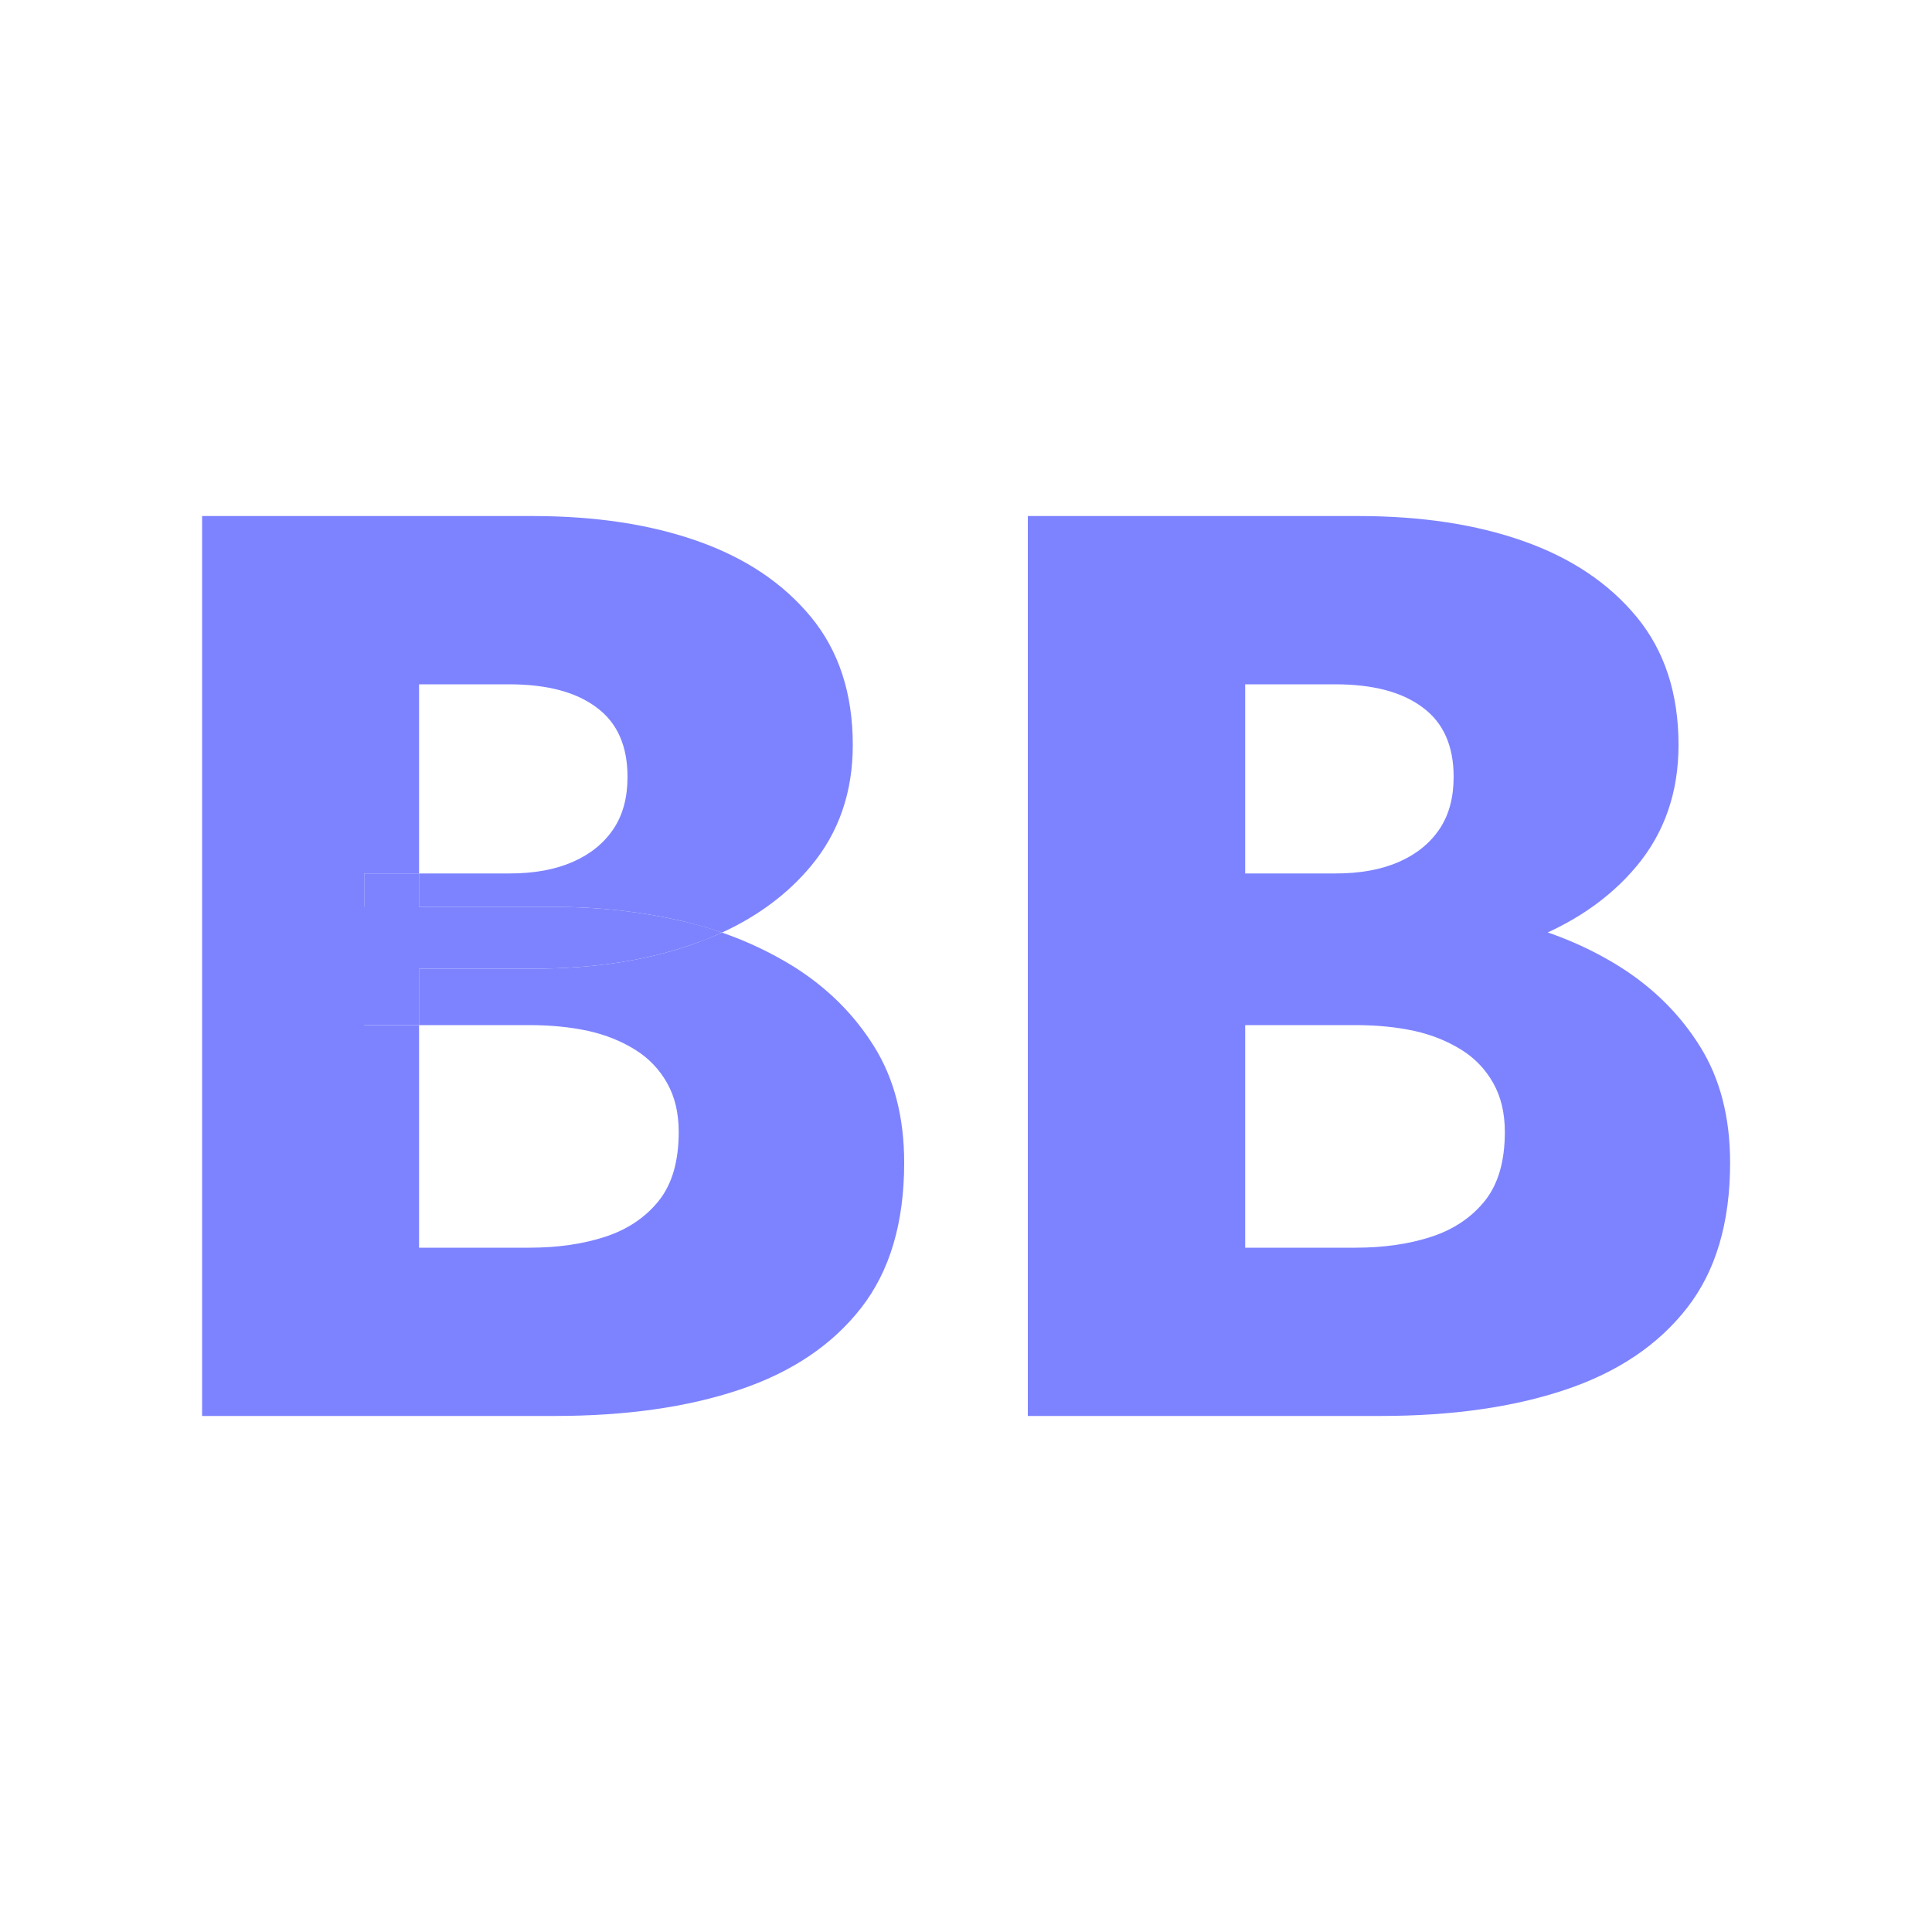
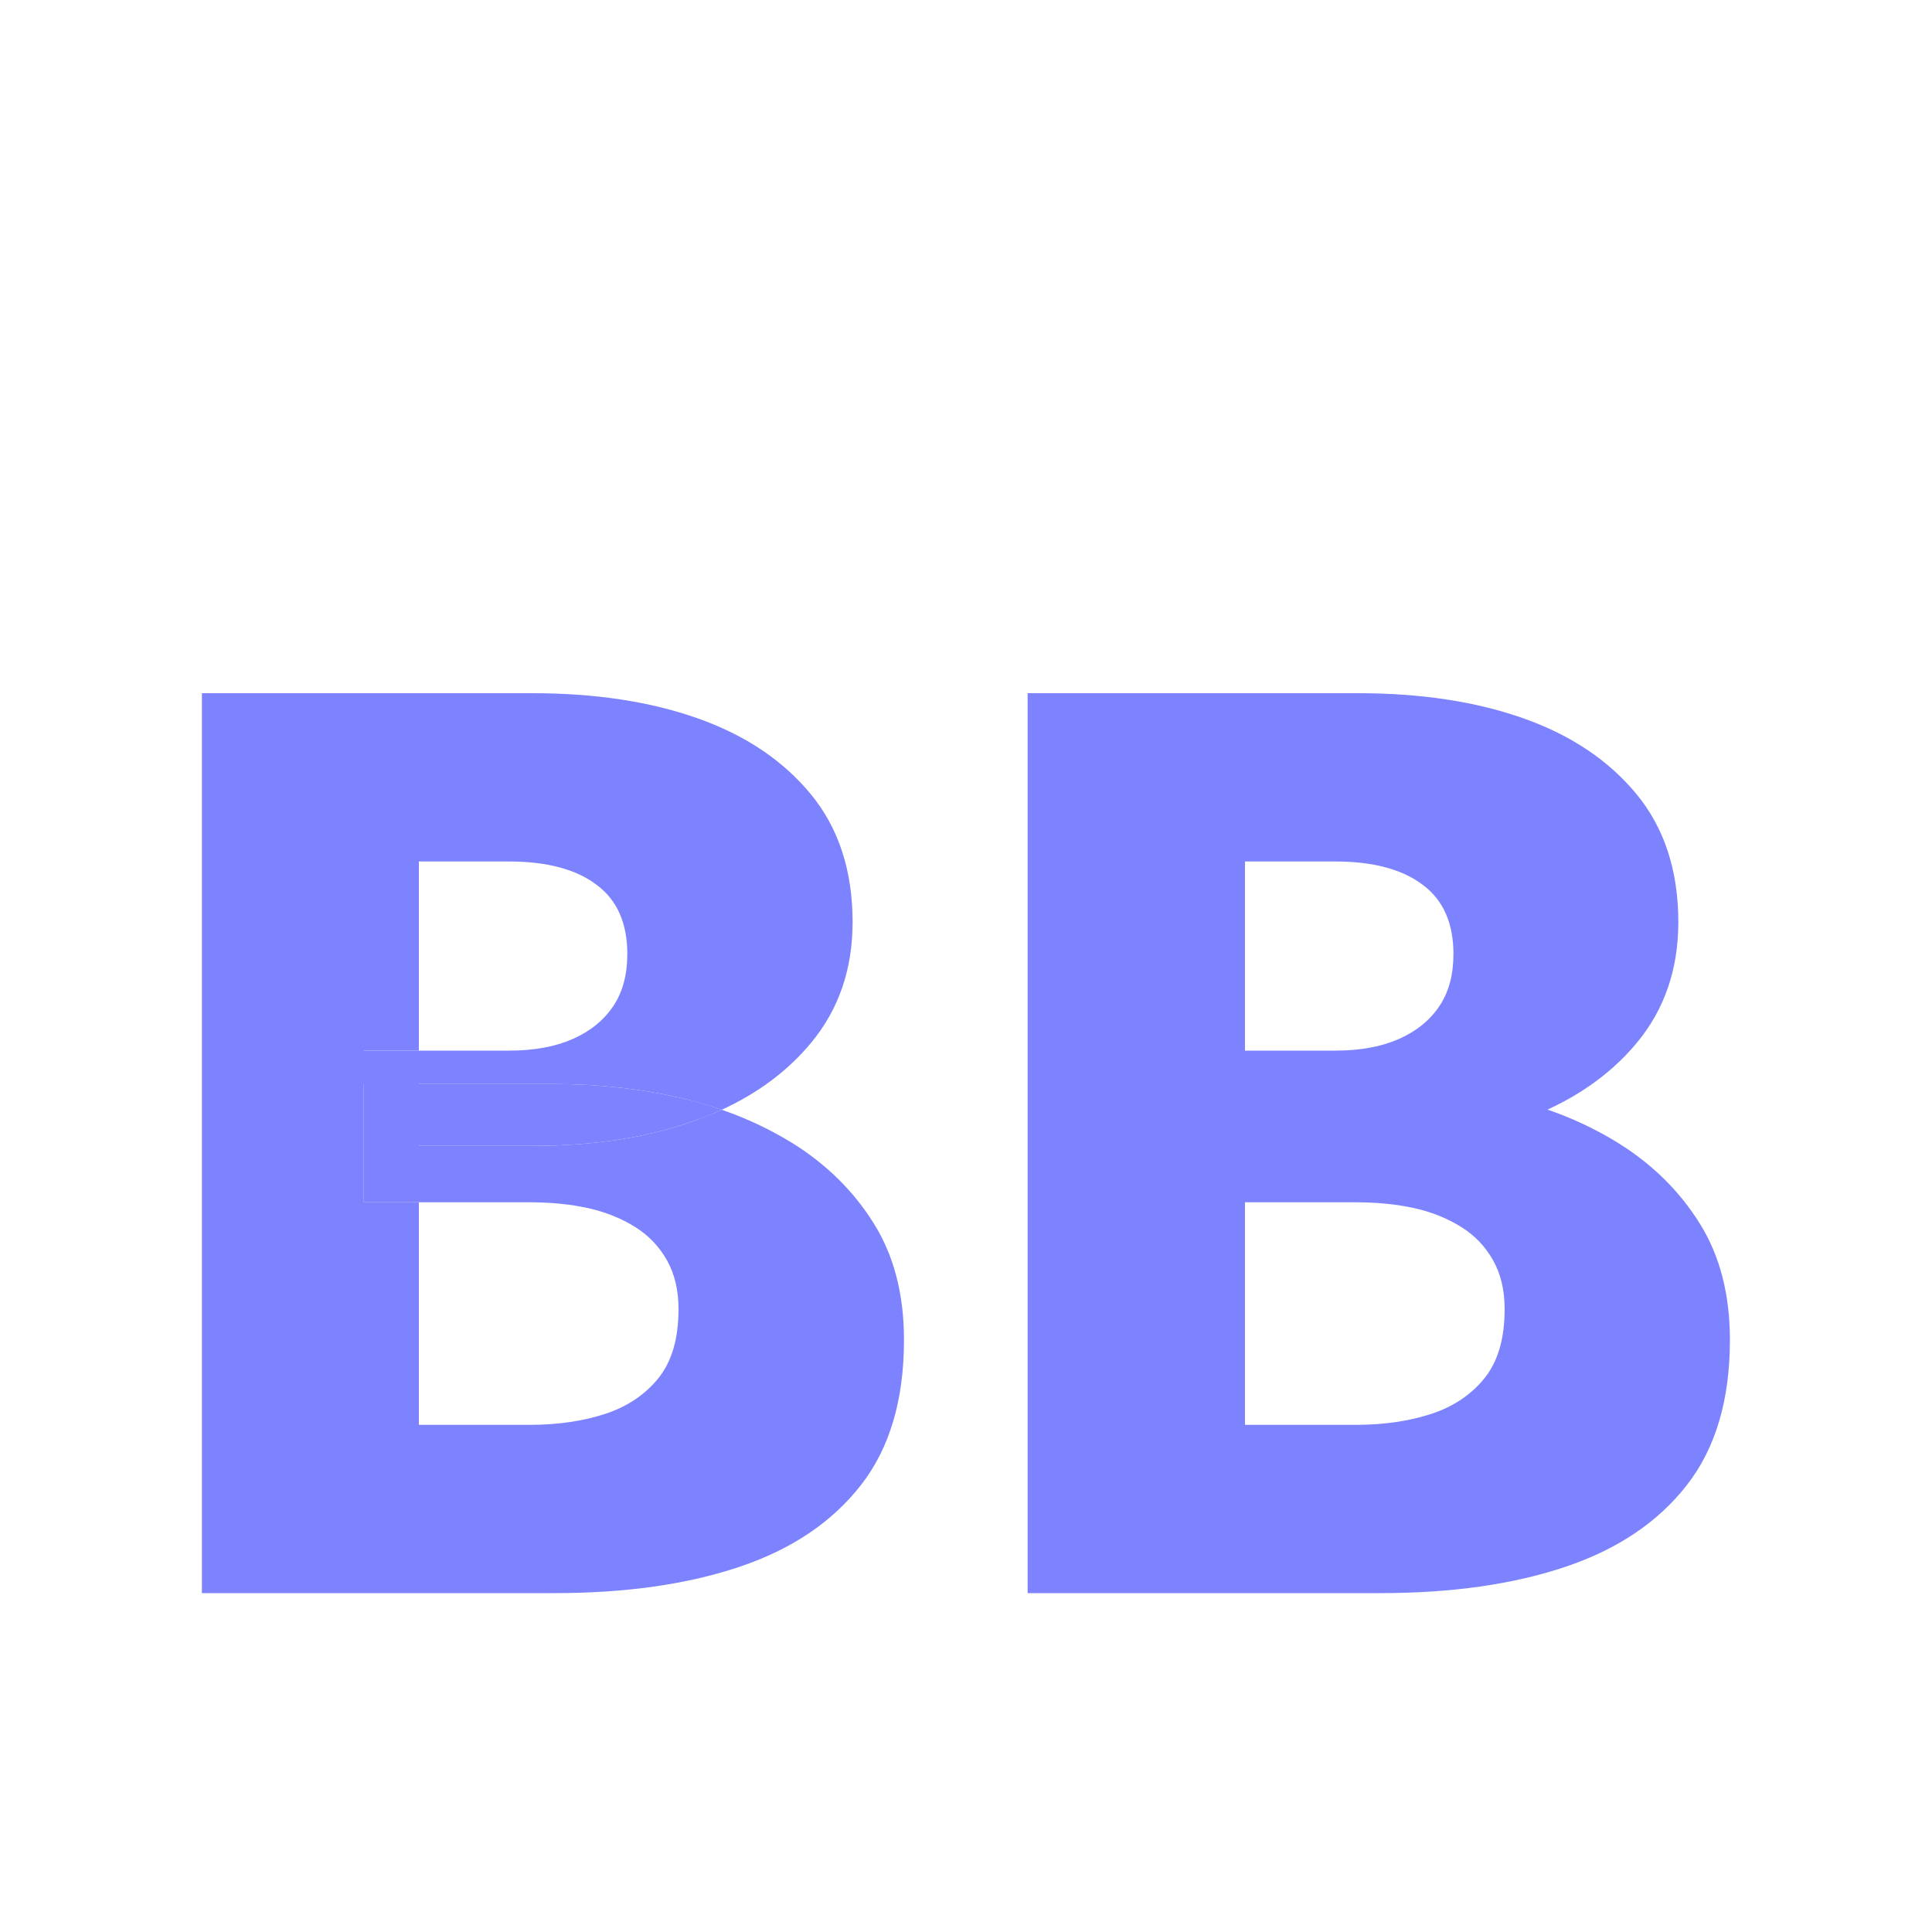
<svg xmlns="http://www.w3.org/2000/svg" version="1.1" id="Ebene_1" x="0px" y="0px" viewBox="0 0 1000 1000" style="enable-background:new 0 0 1000 1000;" xml:space="preserve">
  <style type="text/css">
	.st0{fill:#7D83FF;}
</style>
  <g>
-     <path class="st0" d="M468,601.8c0,31.1-7.4,56.1-22.3,75.2c-14.9,19.1-35.8,33.2-62.9,42.3c-27.1,9.1-59,13.6-95.8,13.6H104.6   V267.1h171.1c32.4,0,60.9,4.3,85.5,13c24.6,8.7,44.1,21.7,58.6,39.3c14.4,17.5,21.6,39.6,21.6,66.2c0,24.4-7.2,45.3-21.6,62.6   c-11.9,14.3-27.2,25.8-46.1,34.5c-6.7-2.3-13.6-4.3-20.8-6c-21.3-4.9-43.3-7.3-65.9-7.3h-70.1v-17.3h46.7c12.9,0,23.8-2,32.9-6   s16.1-9.7,21-17c4.9-7.3,7.3-16.3,7.3-27c0-16-5.3-28-16-35.9c-10.6-8-25.7-12-45.3-12h-46.6v97.9h-28.4v17.3h-0.1v61.2h28.5v115.2   h57.2c14.6,0,27.7-1.9,39.3-5.7c11.5-3.8,20.7-10,27.6-18.6c6.9-8.7,10.3-20.5,10.3-35.6c0-9.8-2-18.2-6-25.3   c-4-7.1-9.5-12.9-16.6-17.3c-7.1-4.4-15.2-7.7-24.3-9.7c-9.1-2-19.2-3-30.3-3h-57.2v-29.2h58.8c32.4,0,60.9-4.5,85.5-13.6   c4.3-1.6,8.5-3.3,12.5-5.1c13.3,4.6,25.6,10.5,37.1,17.6c17.3,10.9,31.2,24.6,41.6,41.3C462.8,558.2,468,578.3,468,601.8z" />
-     <path class="st0" d="M373.7,482.7c-4,1.8-8.1,3.6-12.5,5.1c-24.6,9.1-53.1,13.6-85.5,13.6h-58.8v29.2h-28.5v-61.2h0.1v-17.3h28.4   v17.3H287c22.6,0,44.6,2.4,65.9,7.3C360,478.3,367,480.3,373.7,482.7z" />
+     <path class="st0" d="M467.9,693.5c0,31.1-7.4,56.1-22.3,75.2c-14.9,19.1-35.8,33.2-62.9,42.3s-59,13.6-95.8,13.6H104.5V358.8h171.1   c32.4,0,60.9,4.3,85.5,13s44.1,21.7,58.6,39.3c14.4,17.5,21.6,39.6,21.6,66.2c0,24.4-7.2,45.3-21.6,62.6   c-11.9,14.3-27.2,25.8-46.1,34.5c-6.7-2.3-13.6-4.3-20.8-6c-21.3-4.9-43.3-7.3-65.9-7.3h-70.1v-17.3h46.7c12.9,0,23.8-2,32.9-6   s16.1-9.7,21-17s7.3-16.3,7.3-27c0-16-5.3-28-16-35.9c-10.6-8-25.7-12-45.3-12h-46.6v97.9h-28.4v17.3h-0.1v61.2h28.5v115.2h57.2   c14.6,0,27.7-1.9,39.3-5.7c11.5-3.8,20.7-10,27.6-18.6c6.9-8.7,10.3-20.5,10.3-35.6c0-9.8-2-18.2-6-25.3s-9.5-12.9-16.6-17.3   c-7.1-4.4-15.2-7.7-24.3-9.7c-9.1-2-19.2-3-30.3-3h-57.2v-29.2h58.8c32.4,0,60.9-4.5,85.5-13.6c4.3-1.6,8.5-3.3,12.5-5.1   c13.3,4.6,25.6,10.5,37.1,17.6c17.3,10.9,31.2,24.6,41.6,41.3C462.7,649.9,467.9,670,467.9,693.5z" />
+     <path class="st0" d="M373.6,574.4c-4,1.8-8.1,3.6-12.5,5.1c-24.6,9.1-53.1,13.6-85.5,13.6h-58.8v29.2h-28.5v-61.2h0.1v-17.3h28.4   v17.3h70.1c22.6,0,44.6,2.4,65.9,7.3C359.9,570,366.9,572,373.6,574.4z" />
  </g>
  <g>
-     <path class="st0" d="M616,452.1h75.2c12.9,0,23.8-2,32.9-6c9.1-4,16.1-9.7,21-17s7.3-16.3,7.3-27c0-16-5.3-28-16-35.9   c-10.6-8-25.7-12-45.3-12h-46.6v291.6h57.2c14.6,0,27.7-1.9,39.3-5.7c11.5-3.8,20.7-10,27.6-18.6c6.9-8.7,10.3-20.5,10.3-35.6   c0-9.8-2-18.2-6-25.3s-9.5-12.9-16.6-17.3c-7.1-4.4-15.2-7.7-24.3-9.7s-19.2-3-30.3-3h-85.9v-61.2h98.7c22.6,0,44.6,2.4,65.9,7.3   c21.3,4.9,40.6,12.8,57.9,23.6c17.3,10.9,31.2,24.6,41.6,41.3c10.4,16.6,15.6,36.7,15.6,60.2c0,31.1-7.4,56.1-22.3,75.2   c-14.9,19.1-35.8,33.2-62.9,42.3c-27.1,9.1-59,13.6-95.8,13.6H532V267.1h171.1c32.4,0,60.9,4.3,85.5,13s44.1,21.7,58.6,39.3   c14.4,17.5,21.6,39.6,21.6,66.2c0,24.4-7.2,45.3-21.6,62.6c-14.4,17.3-33.9,30.5-58.6,39.6c-24.6,9.1-53.1,13.6-85.5,13.6h-87.2   L616,452.1L616,452.1z" />
+     <path class="st0" d="M615.9,543.8h75.2c12.9,0,23.8-2,32.9-6c9.1-4,16.1-9.7,21-17s7.3-16.3,7.3-27c0-16-5.3-28-16-35.9   c-10.6-8-25.7-12-45.3-12h-46.6v291.6h57.2c14.6,0,27.7-1.9,39.3-5.7c11.5-3.8,20.7-10,27.6-18.6c6.9-8.7,10.3-20.5,10.3-35.6   c0-9.8-2-18.2-6-25.3s-9.5-12.9-16.6-17.3c-7.1-4.4-15.2-7.7-24.3-9.7s-19.2-3-30.3-3h-85.9v-61.2h98.7c22.6,0,44.6,2.4,65.9,7.3   c21.3,4.9,40.6,12.8,57.9,23.6c17.3,10.9,31.2,24.6,41.6,41.3c10.4,16.6,15.6,36.7,15.6,60.2c0,31.1-7.4,56.1-22.3,75.2   c-14.9,19.1-35.8,33.2-62.9,42.3c-27.1,9.1-59,13.6-95.8,13.6H531.9V358.8H703c32.4,0,60.9,4.3,85.5,13s44.1,21.7,58.6,39.3   c14.4,17.5,21.6,39.6,21.6,66.2c0,24.4-7.2,45.3-21.6,62.6c-14.4,17.3-33.9,30.5-58.6,39.6c-24.6,9.1-53.1,13.6-85.5,13.6h-87.2   L615.9,543.8L615.9,543.8z" />
  </g>
</svg>
